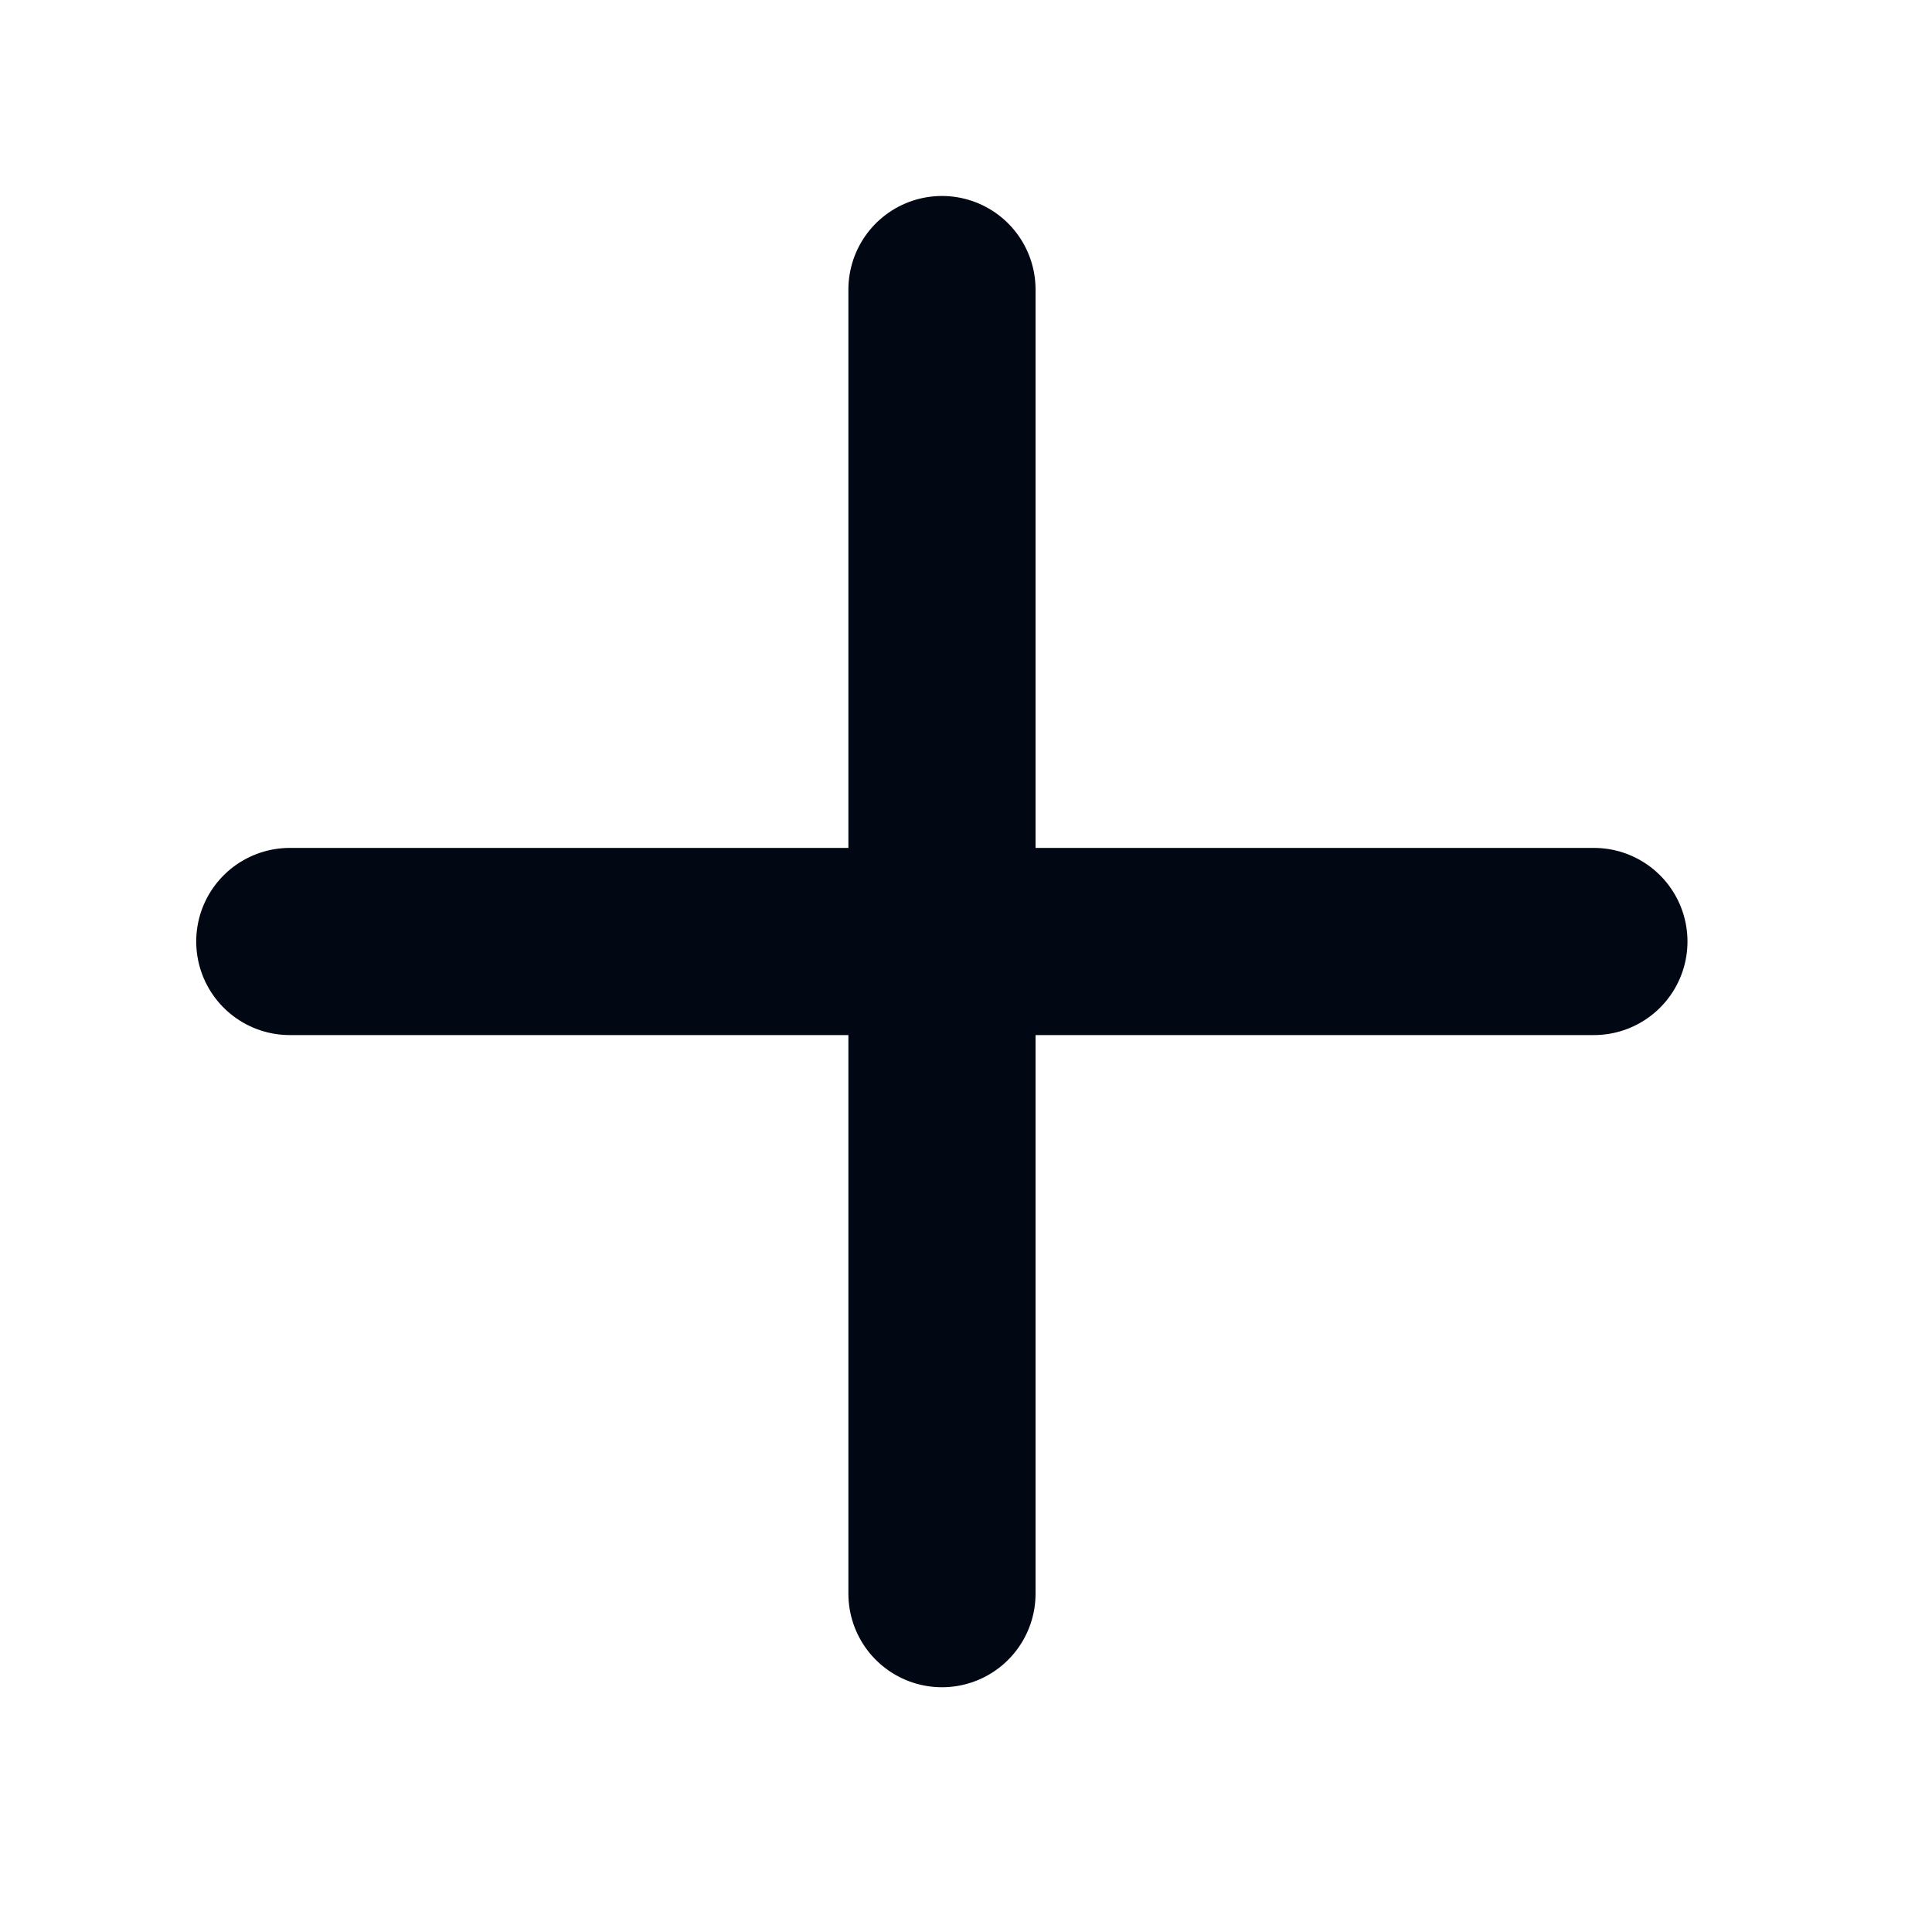
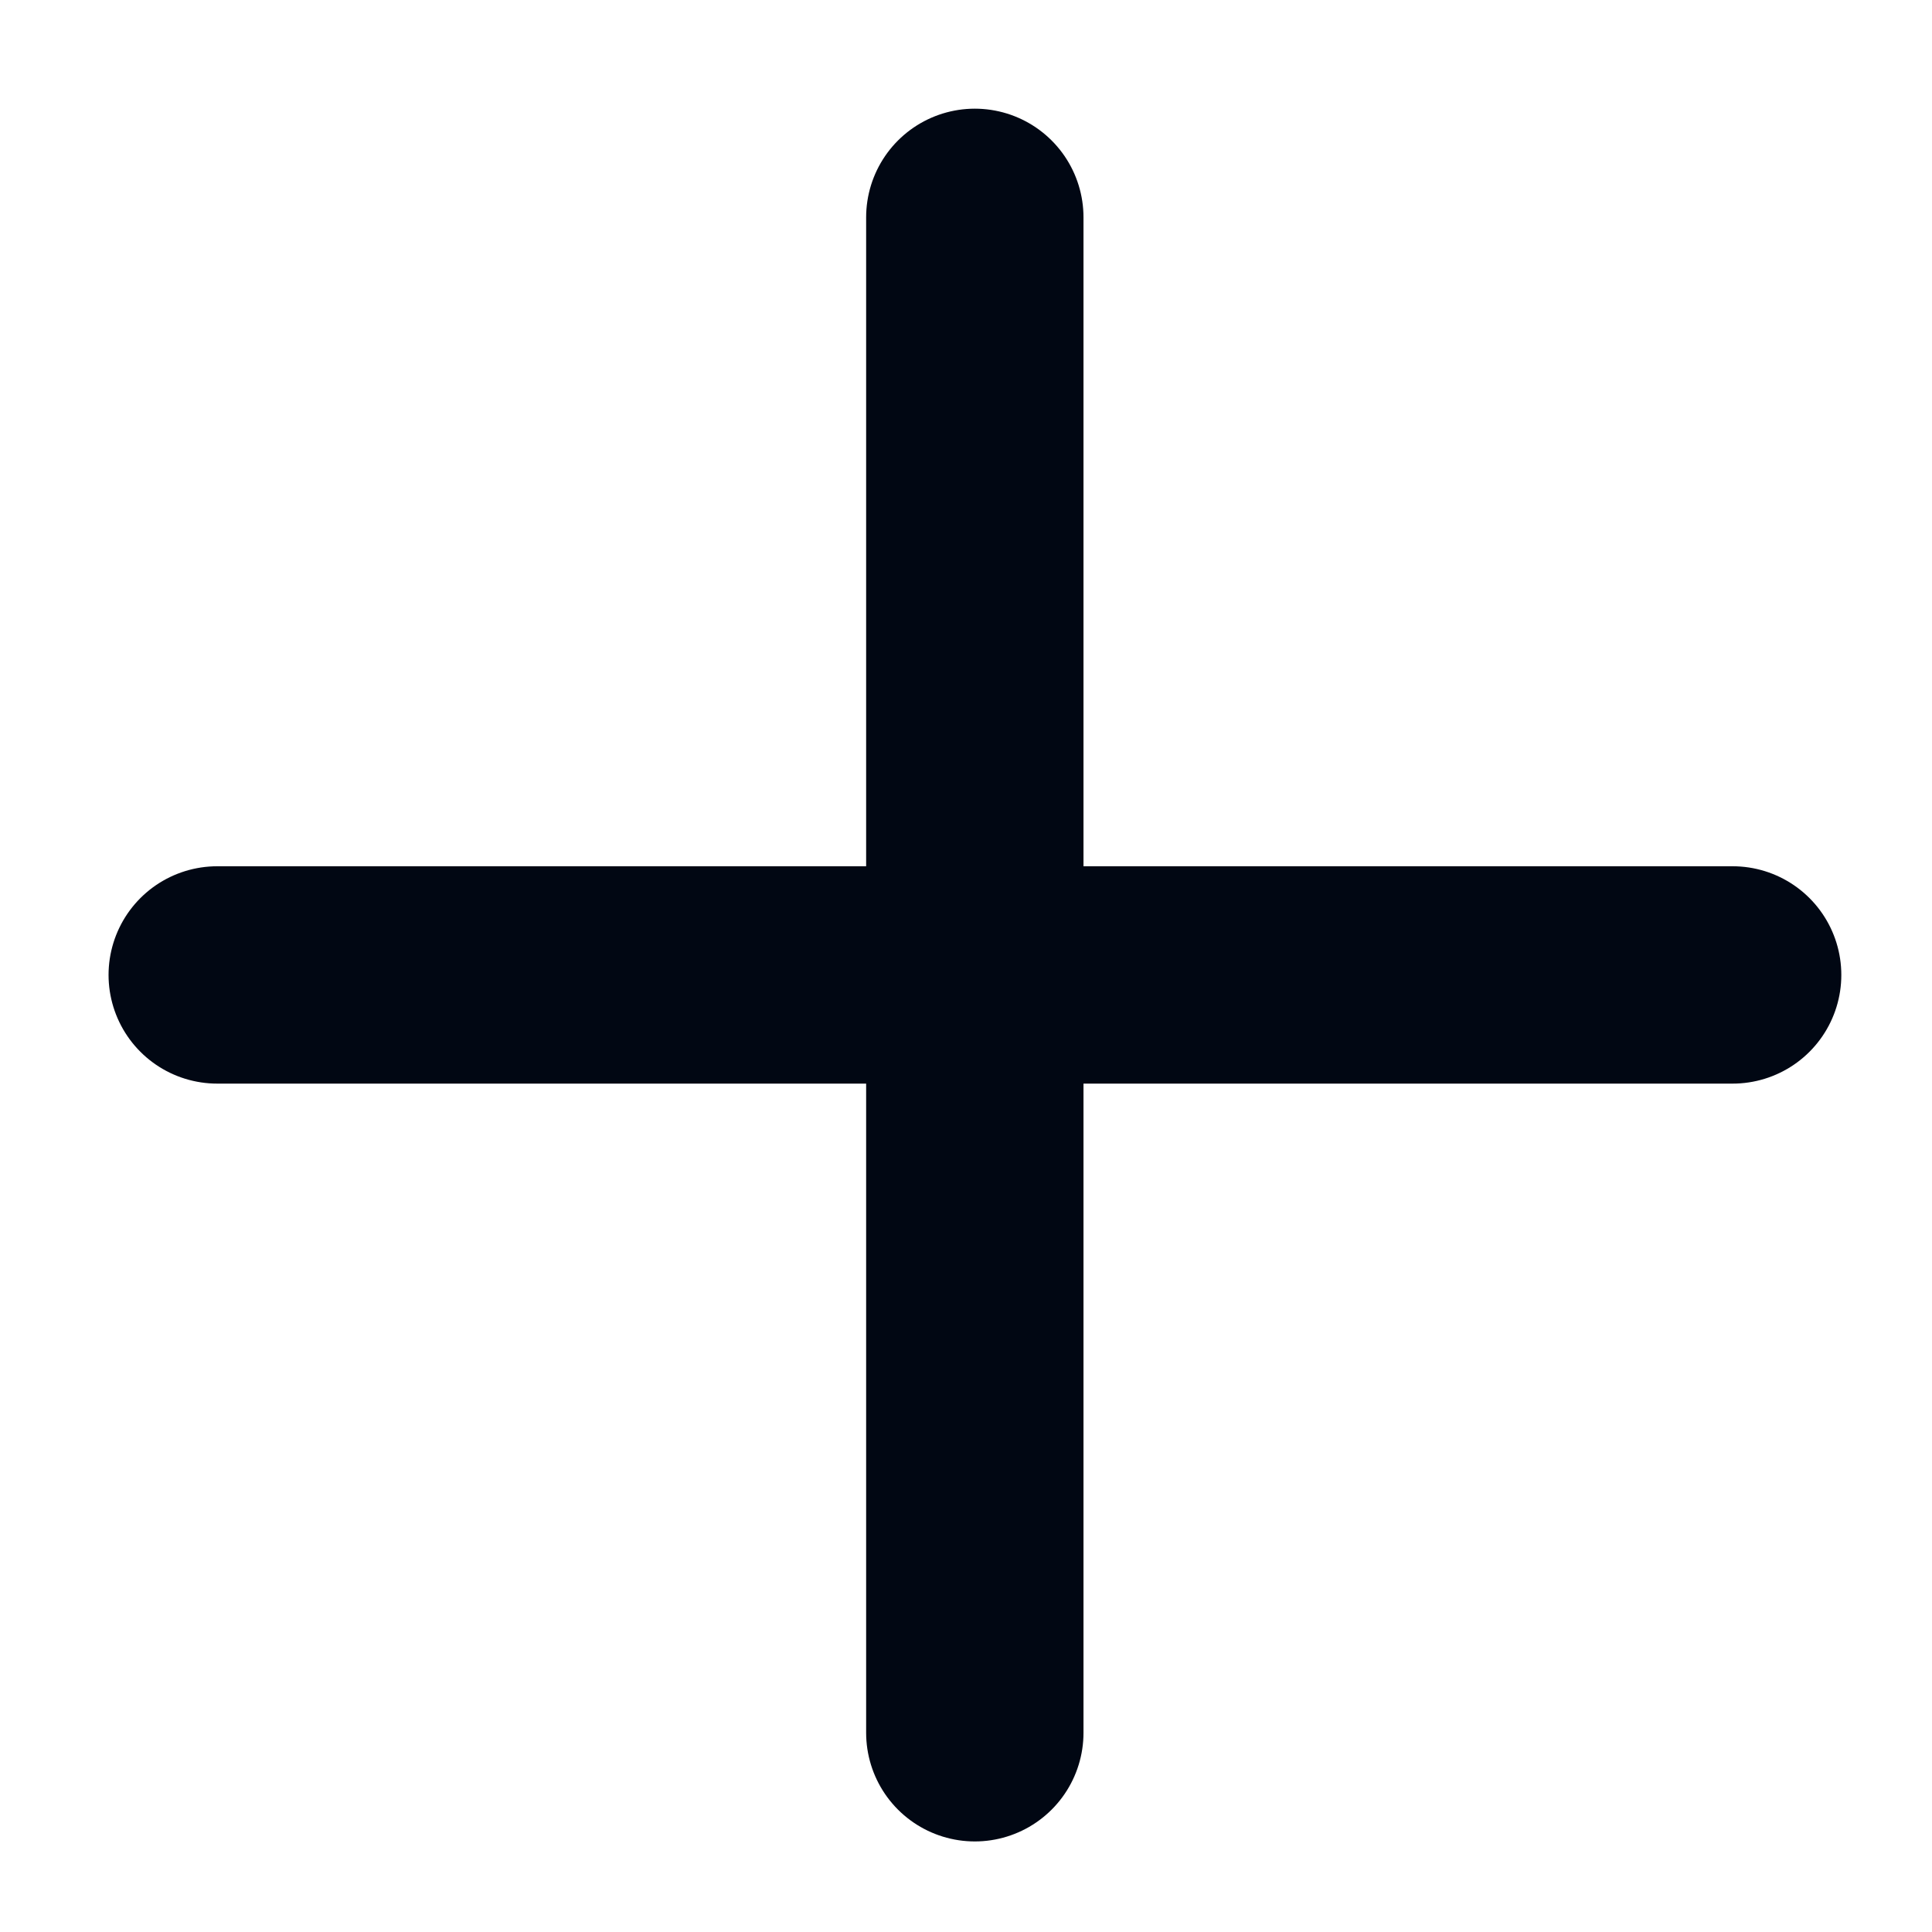
<svg xmlns="http://www.w3.org/2000/svg" width="16" height="16" viewBox="0 0 16 16" fill="none" color="#010713">
-   <path d="M7.801 2.398V13.198" stroke="currentColor" stroke-width="1.55" stroke-linecap="round" stroke-linejoin="round" />
-   <path d="M2.4 7.797H13.2" stroke="currentColor" stroke-width="1.55" stroke-linecap="round" stroke-linejoin="round" />
+   <path d="M8.073 1.8V14.35M1.799 8.074H14.349" stroke="currentColor" stroke-width="1.8" stroke-linecap="round" stroke-linejoin="round" />
</svg>
